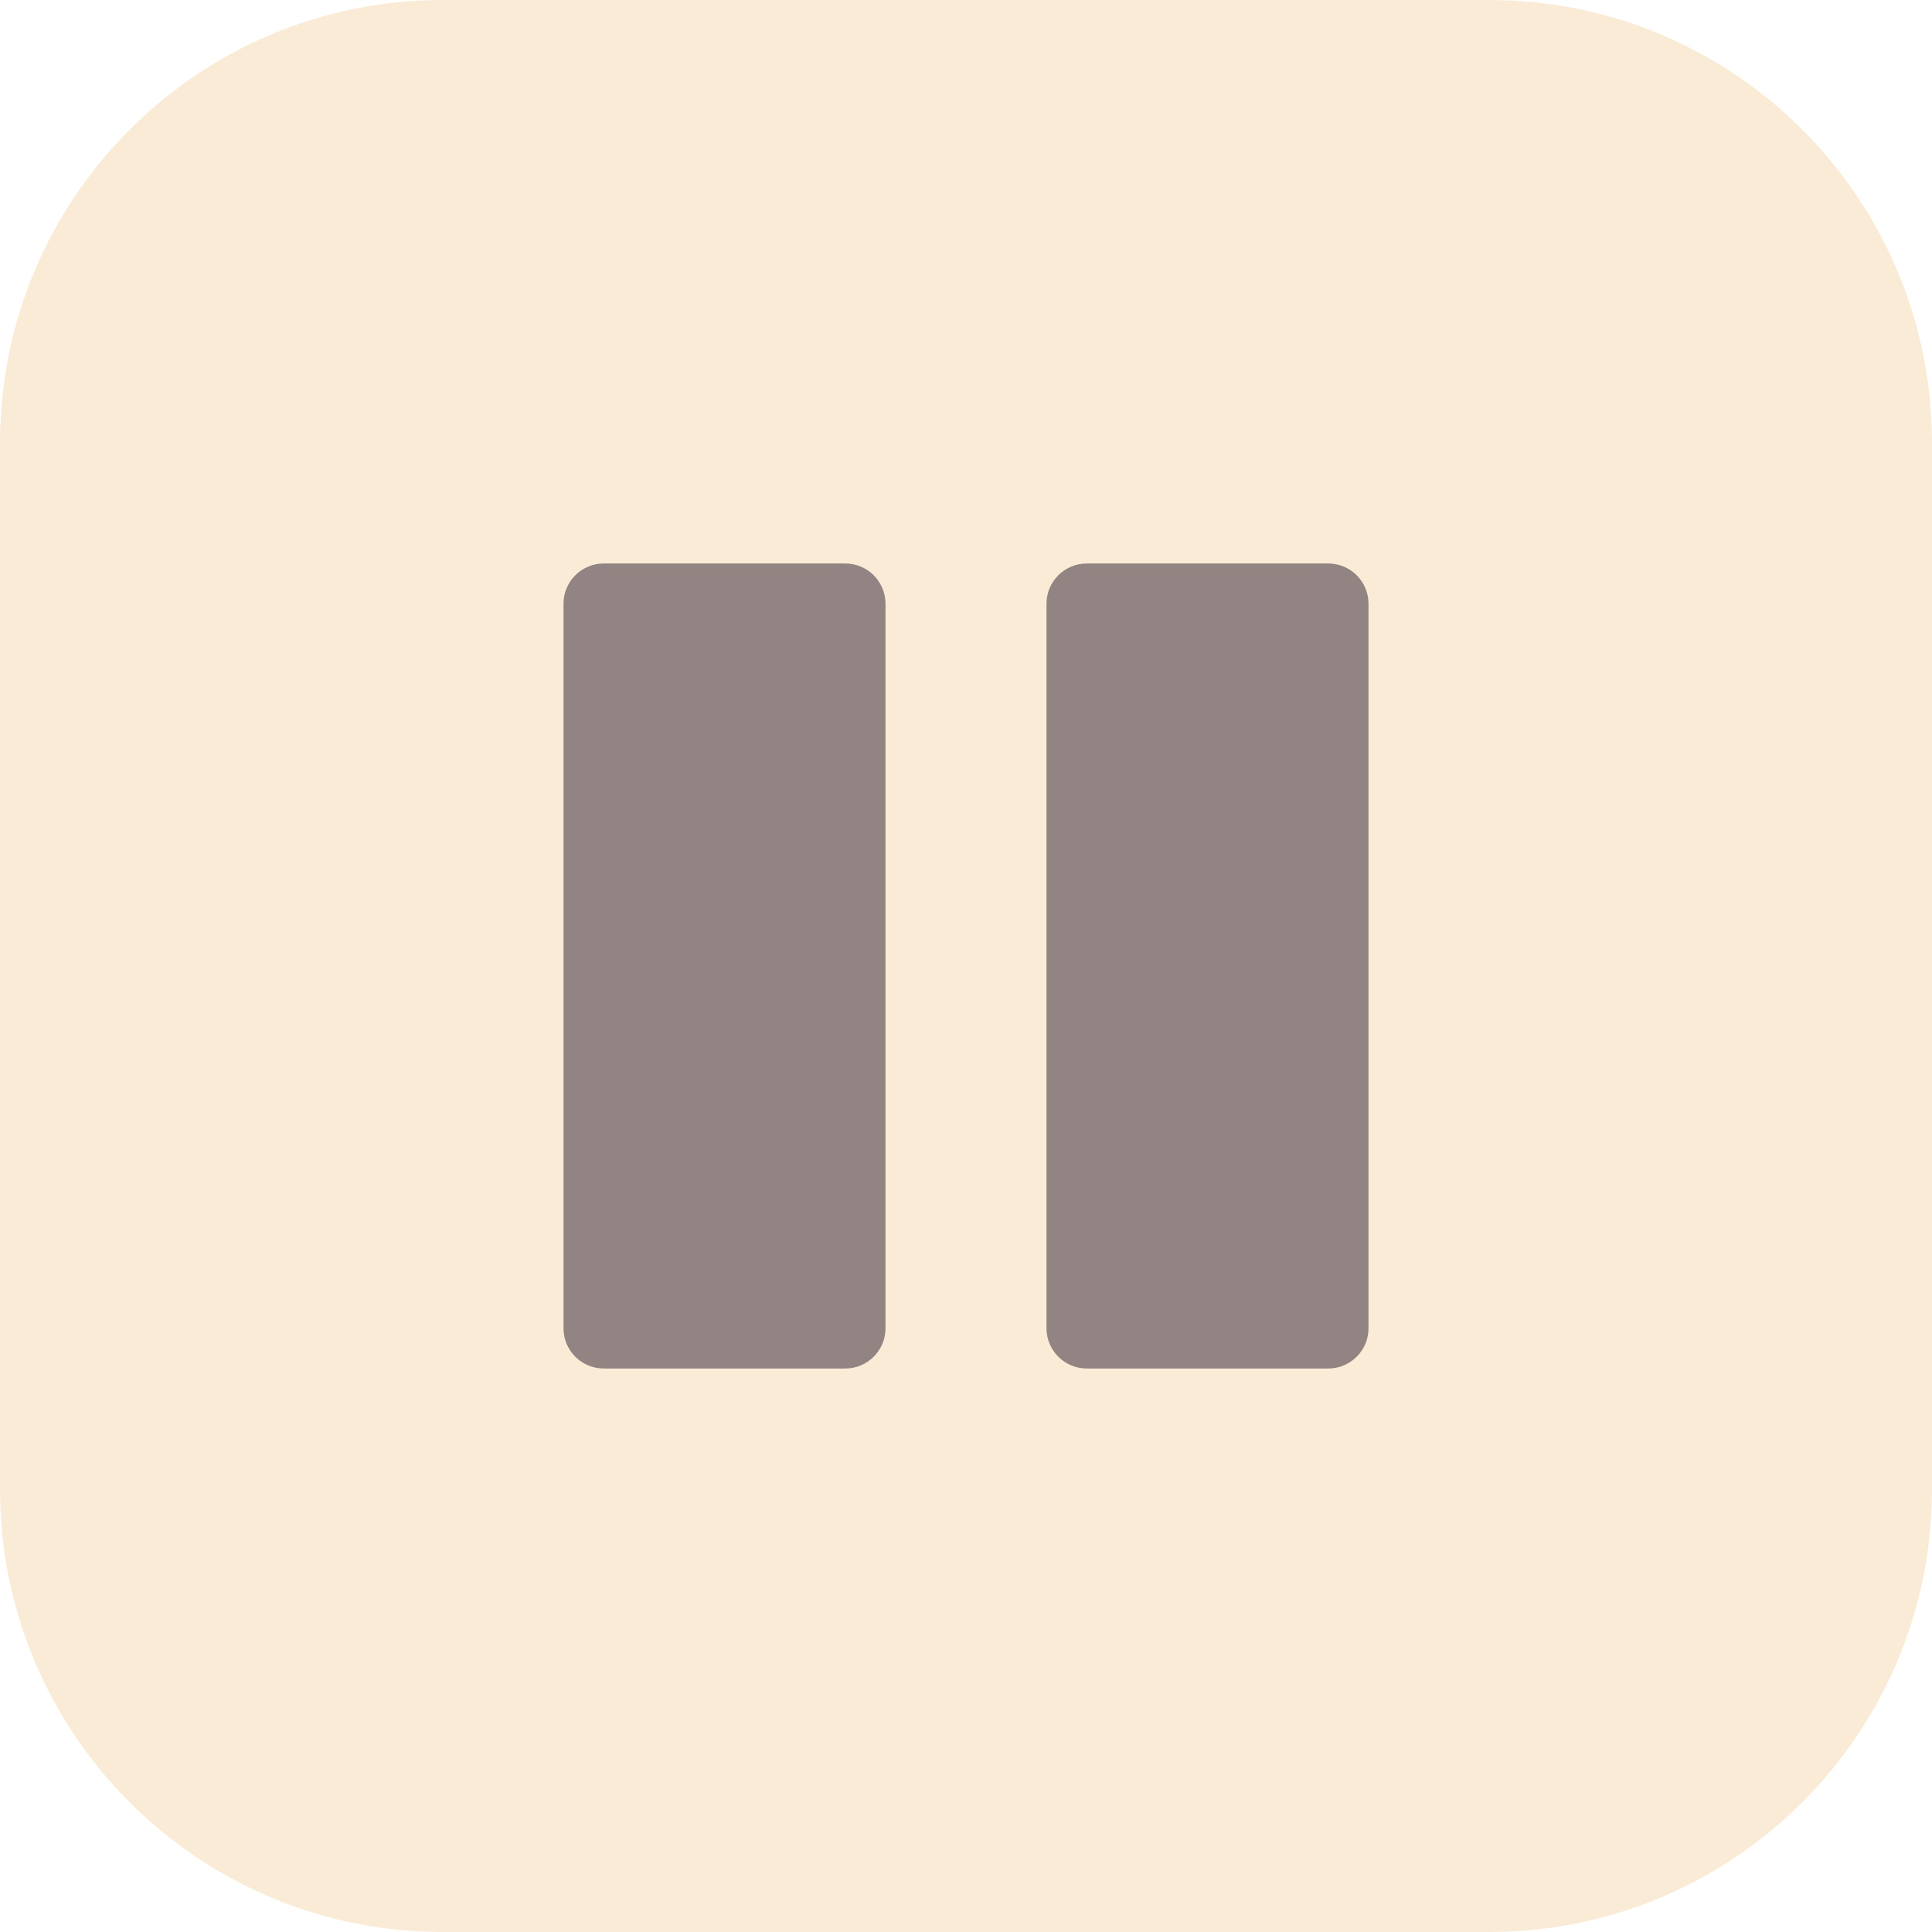
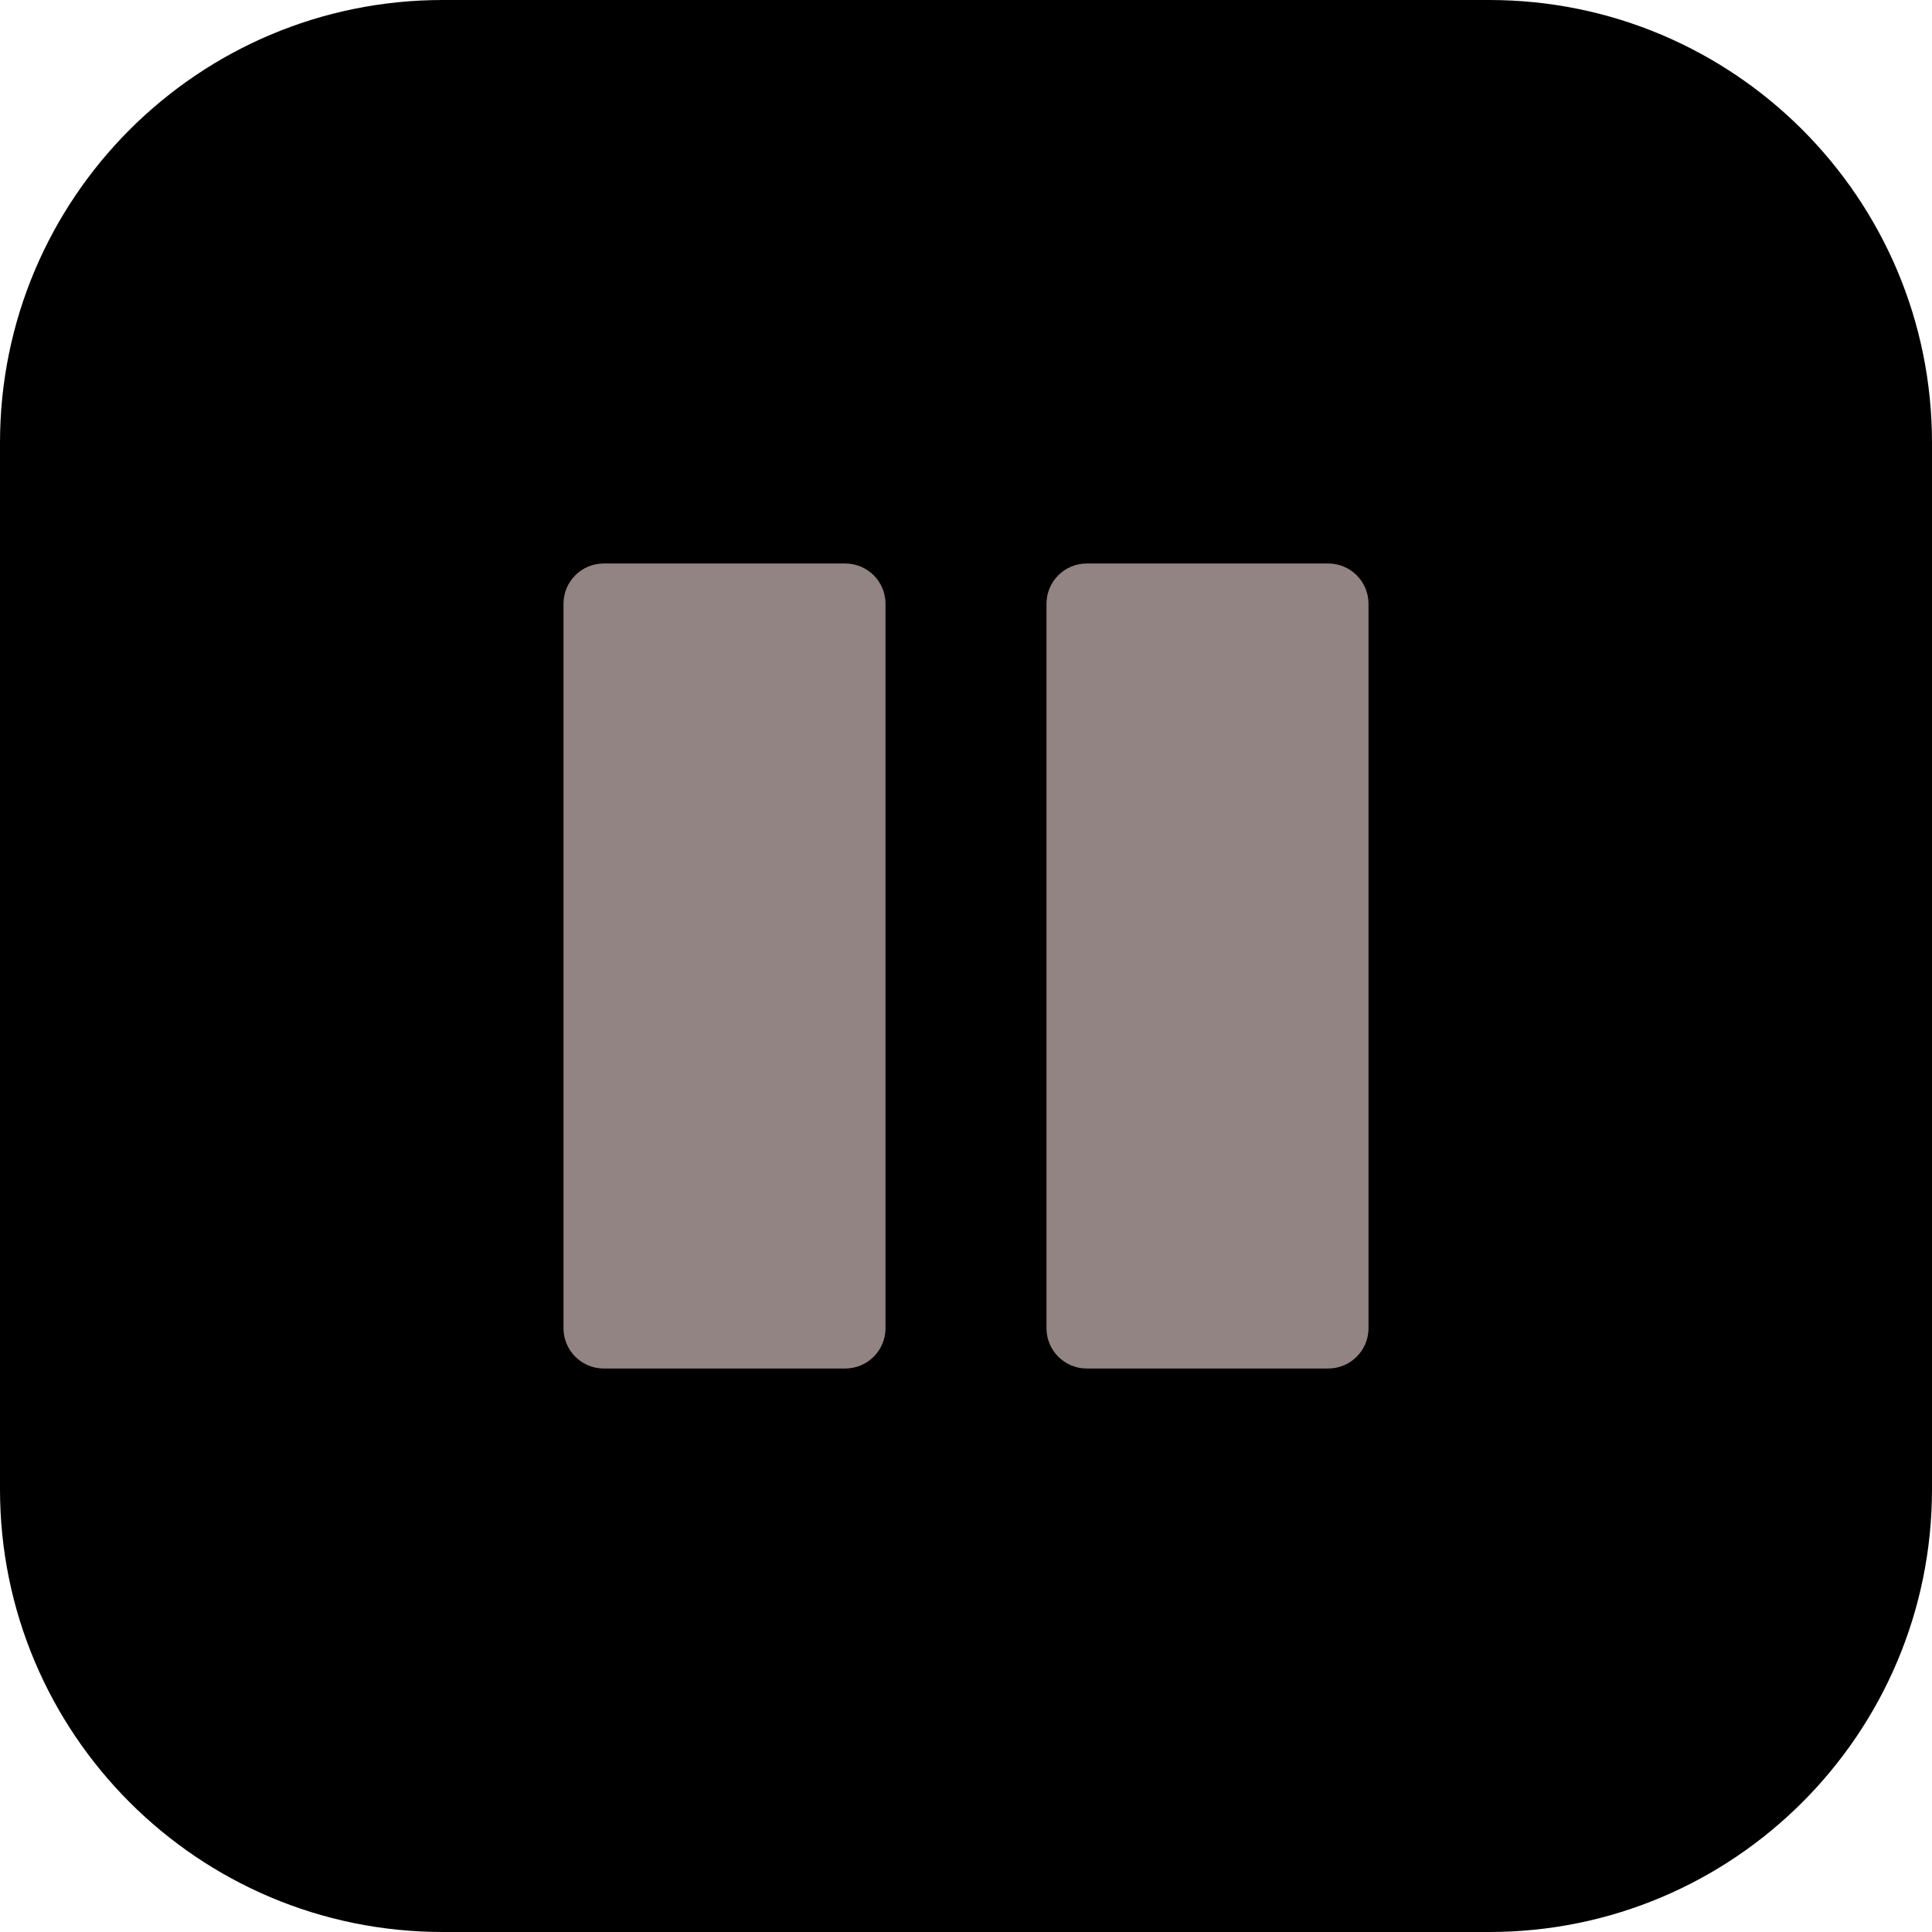
<svg xmlns="http://www.w3.org/2000/svg" viewBox="0 0 512 512">
-   <path d="M117.333 0h277.333C459.468 0 512 52.532 512 117.333v277.333C512 459.468 459.468 512 394.667 512H117.333C52.532 512 0 459.468 0 394.667V117.333C0 52.532 52.532 0 117.333 0z" fill="#faebd7" />
+   <path d="M117.333 0h277.333C459.468 0 512 52.532 512 117.333v277.333C512 459.468 459.468 512 394.667 512H117.333C52.532 512 0 459.468 0 394.667V117.333C0 52.532 52.532 0 117.333 0z" fill="currentColor" />
  <path d="M160 149.333h64c5.891 0 10.667 4.776 10.667 10.667v192c0 5.891-4.776 10.667-10.667 10.667h-64c-5.891 0-10.667-4.776-10.667-10.667V160c0-5.891 4.776-10.667 10.667-10.667zM288 149.333h64c5.891 0 10.667 4.776 10.667 10.667v192c0 5.891-4.776 10.667-10.667 10.667h-64c-5.891 0-10.667-4.776-10.667-10.667V160c0-5.891 4.776-10.667 10.667-10.667z" fill="#928483" />
</svg>
